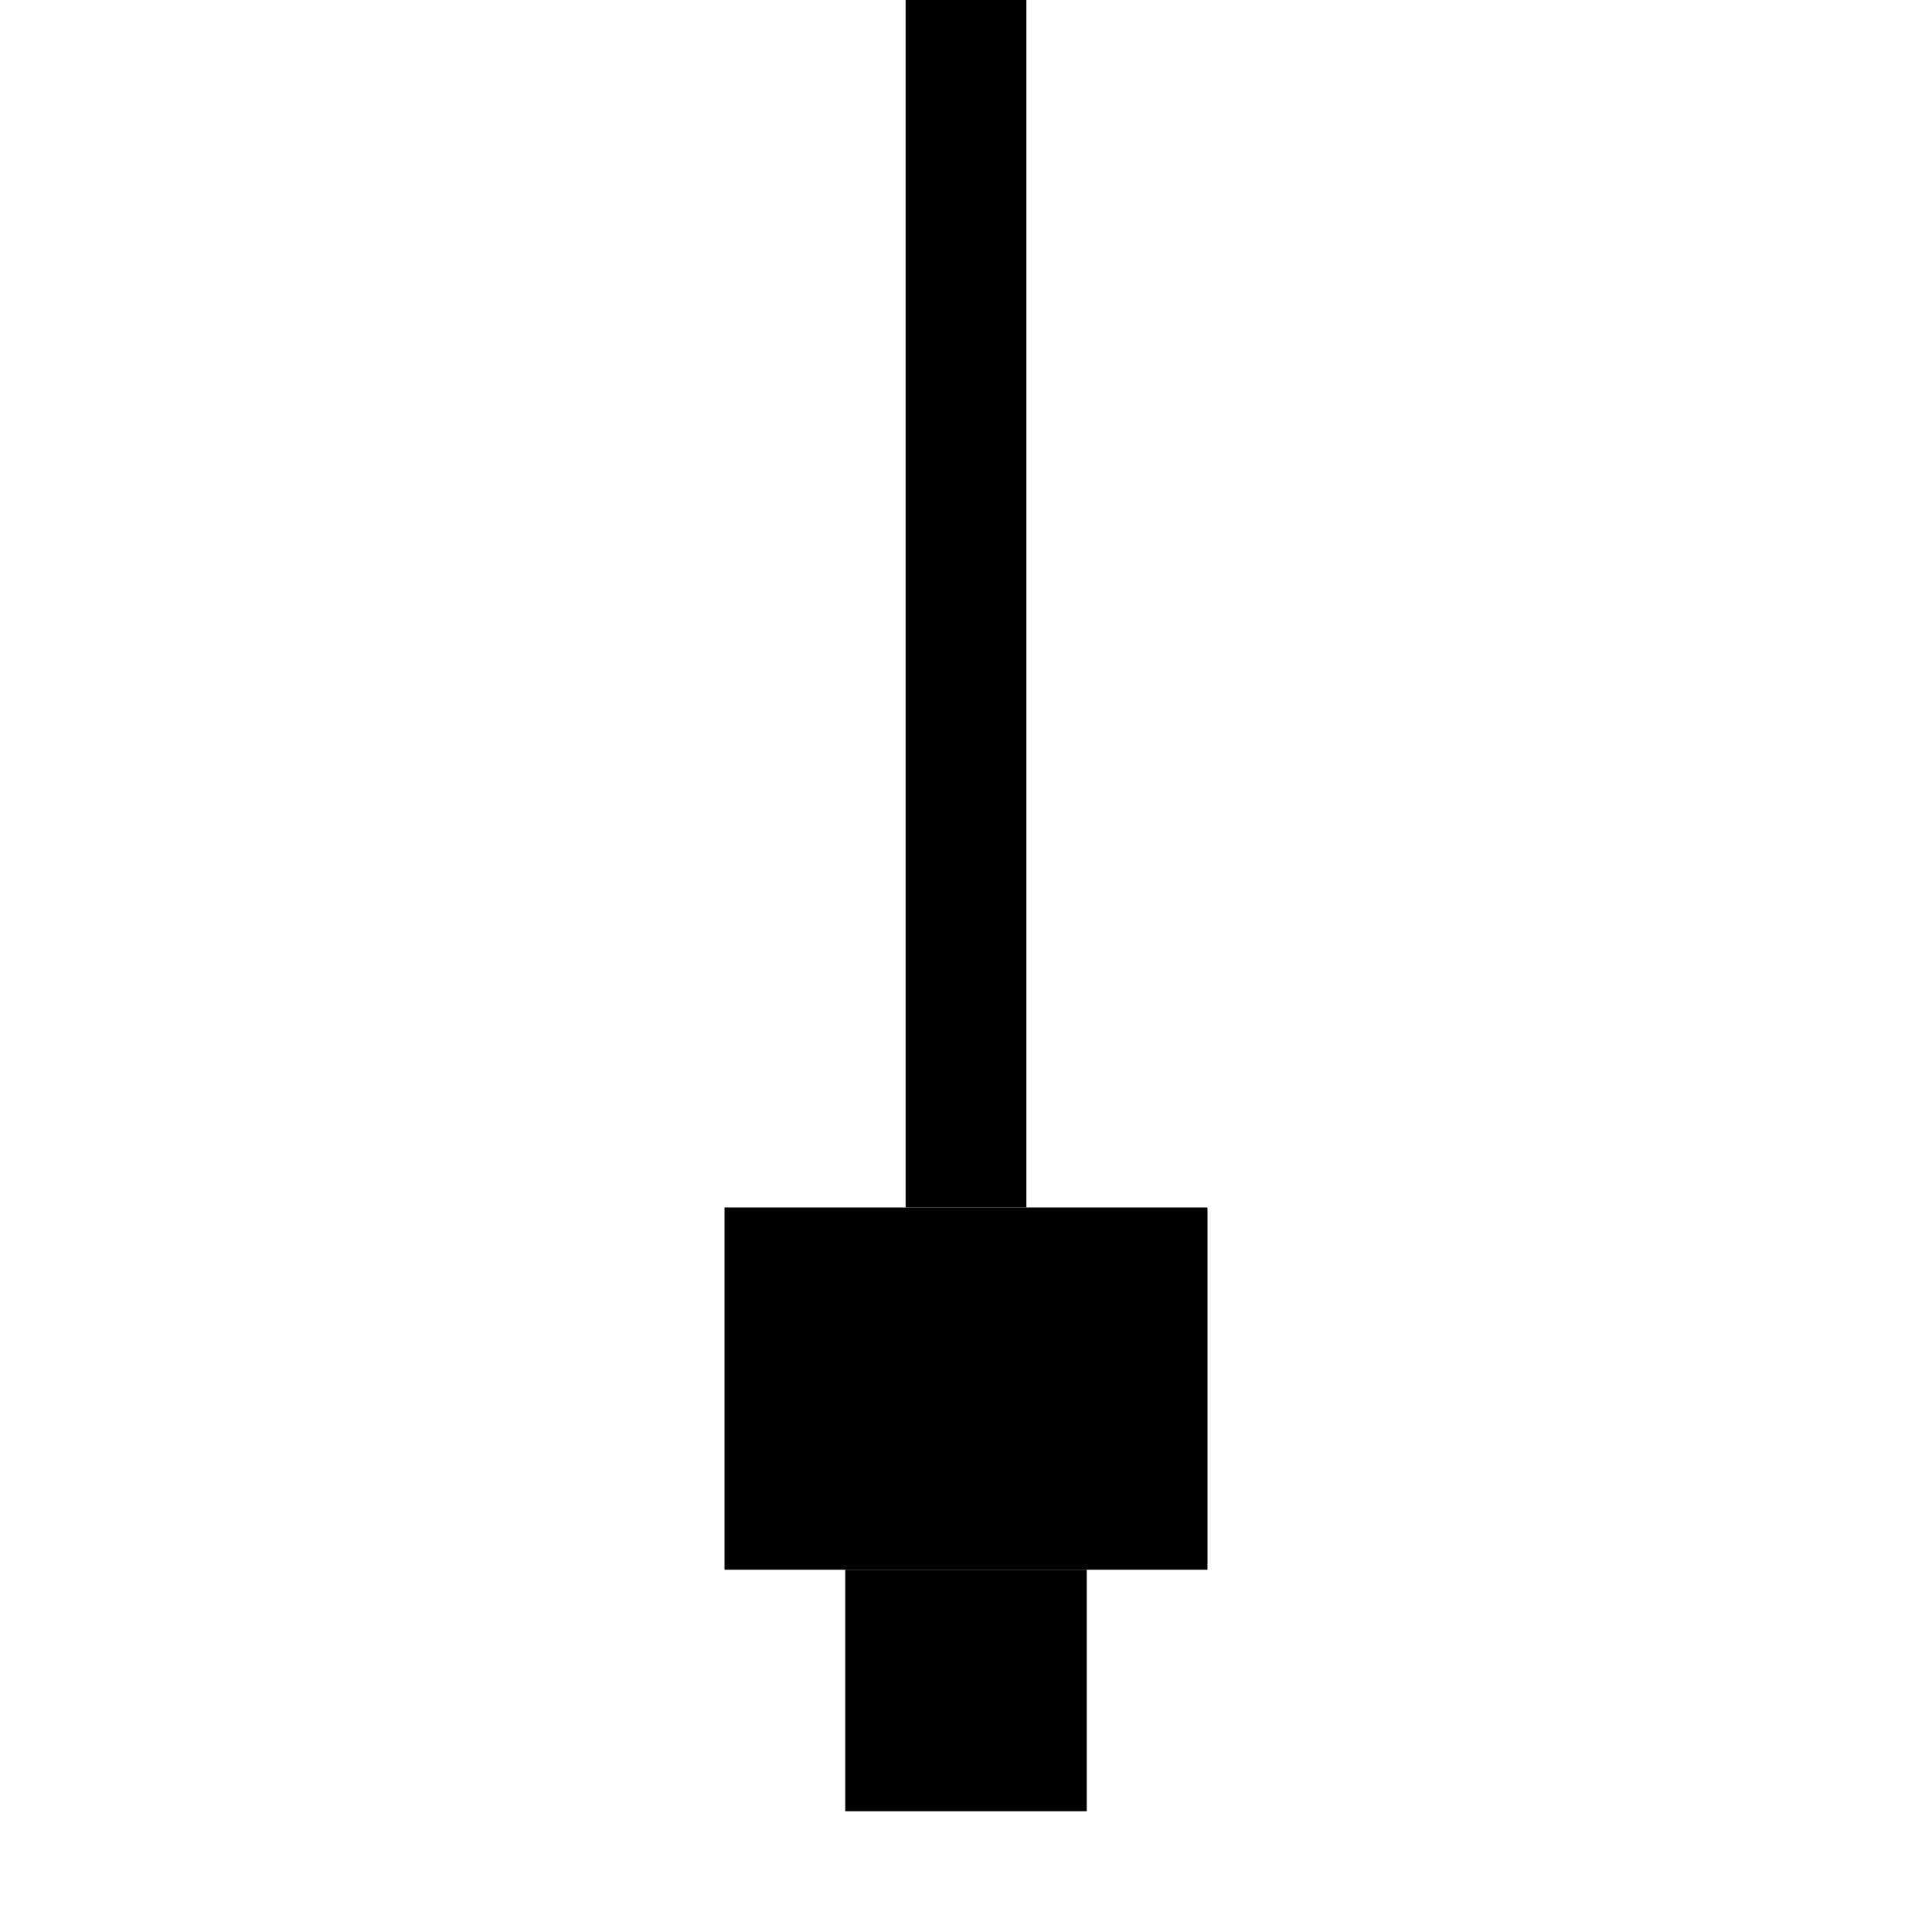
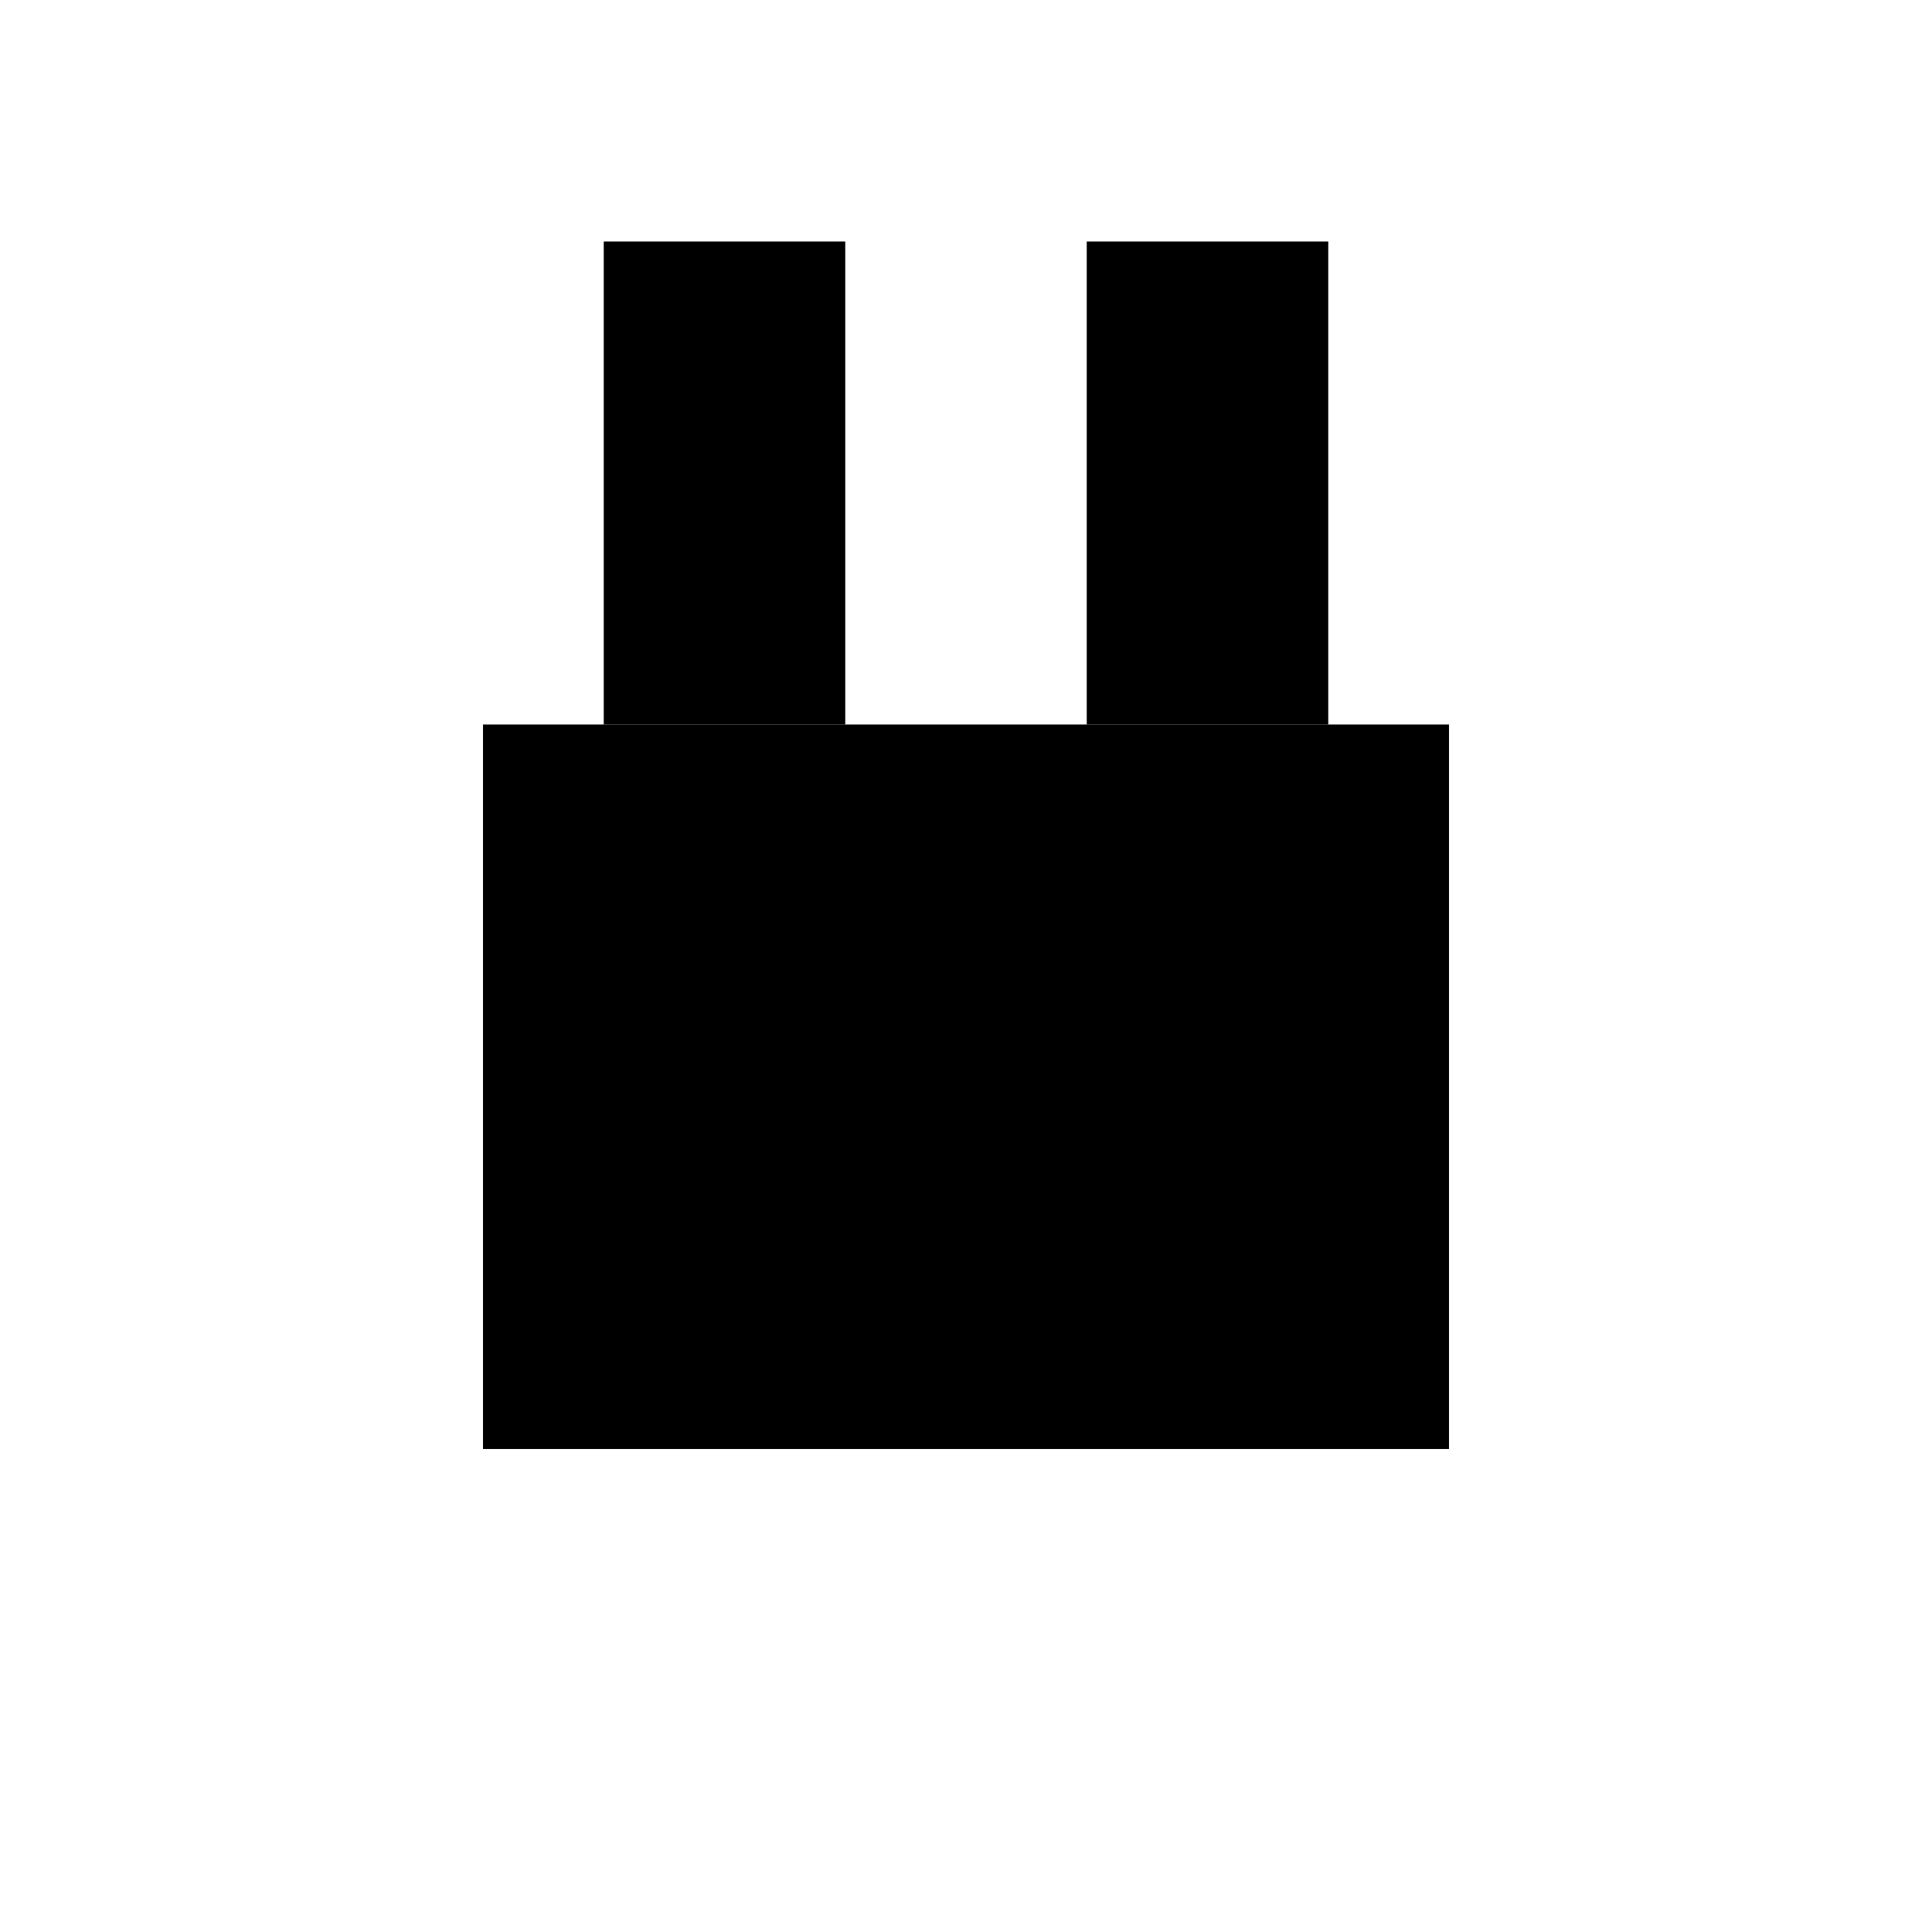
- <svg xmlns="http://www.w3.org/2000/svg" width="16" height="16" viewBox="0 0 32 32">
-   <line x1="16" y1="0" x2="16" y2="20" stroke="#000" stroke-width="2" />
-   <rect x="12" y="20" width="8" height="6" fill="#000" />
-   <rect x="14" y="26" width="2" height="4" fill="#000" />
-   <rect x="16" y="26" width="2" height="4" fill="#000" />
+ <svg xmlns="http://www.w3.org/2000/svg" width="16" height="16" viewBox="0 0 16 16">
+   <rect x="5" y="2" width="2" height="4" fill="#000" />
+   <rect x="9" y="2" width="2" height="4" fill="#000" />
+   <rect x="4" y="6" width="8" height="6" fill="#000" />
</svg>
